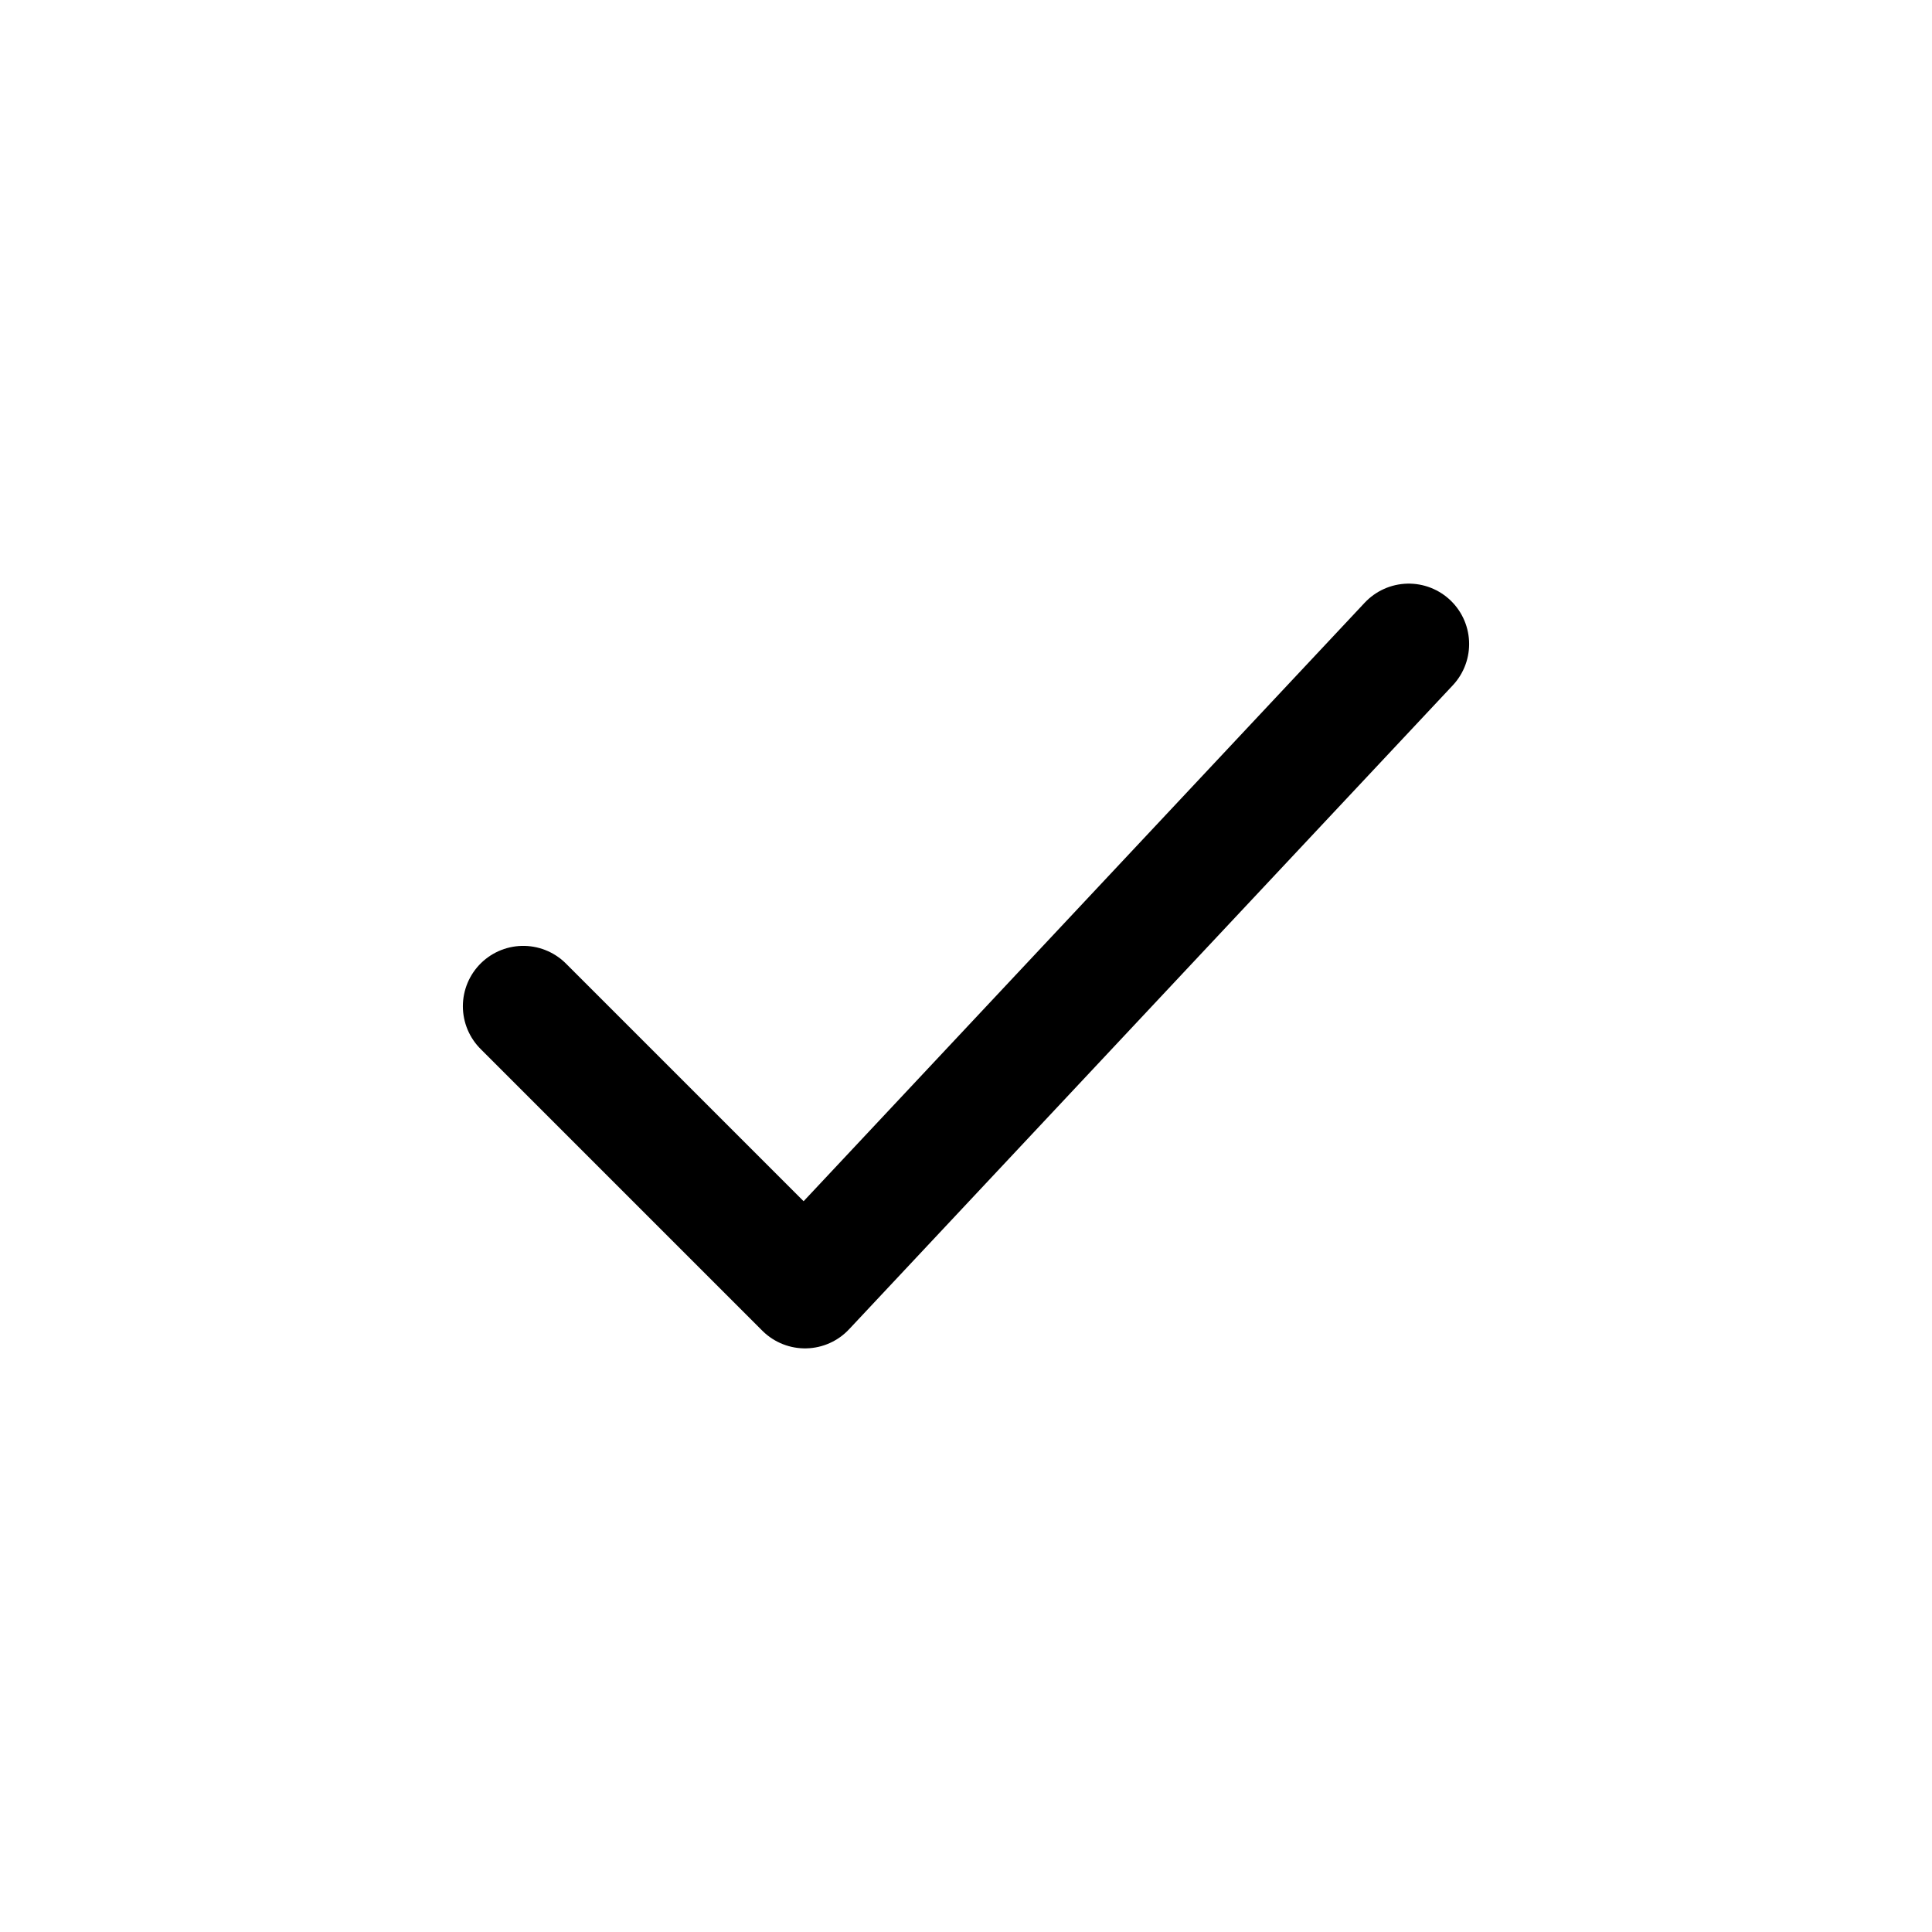
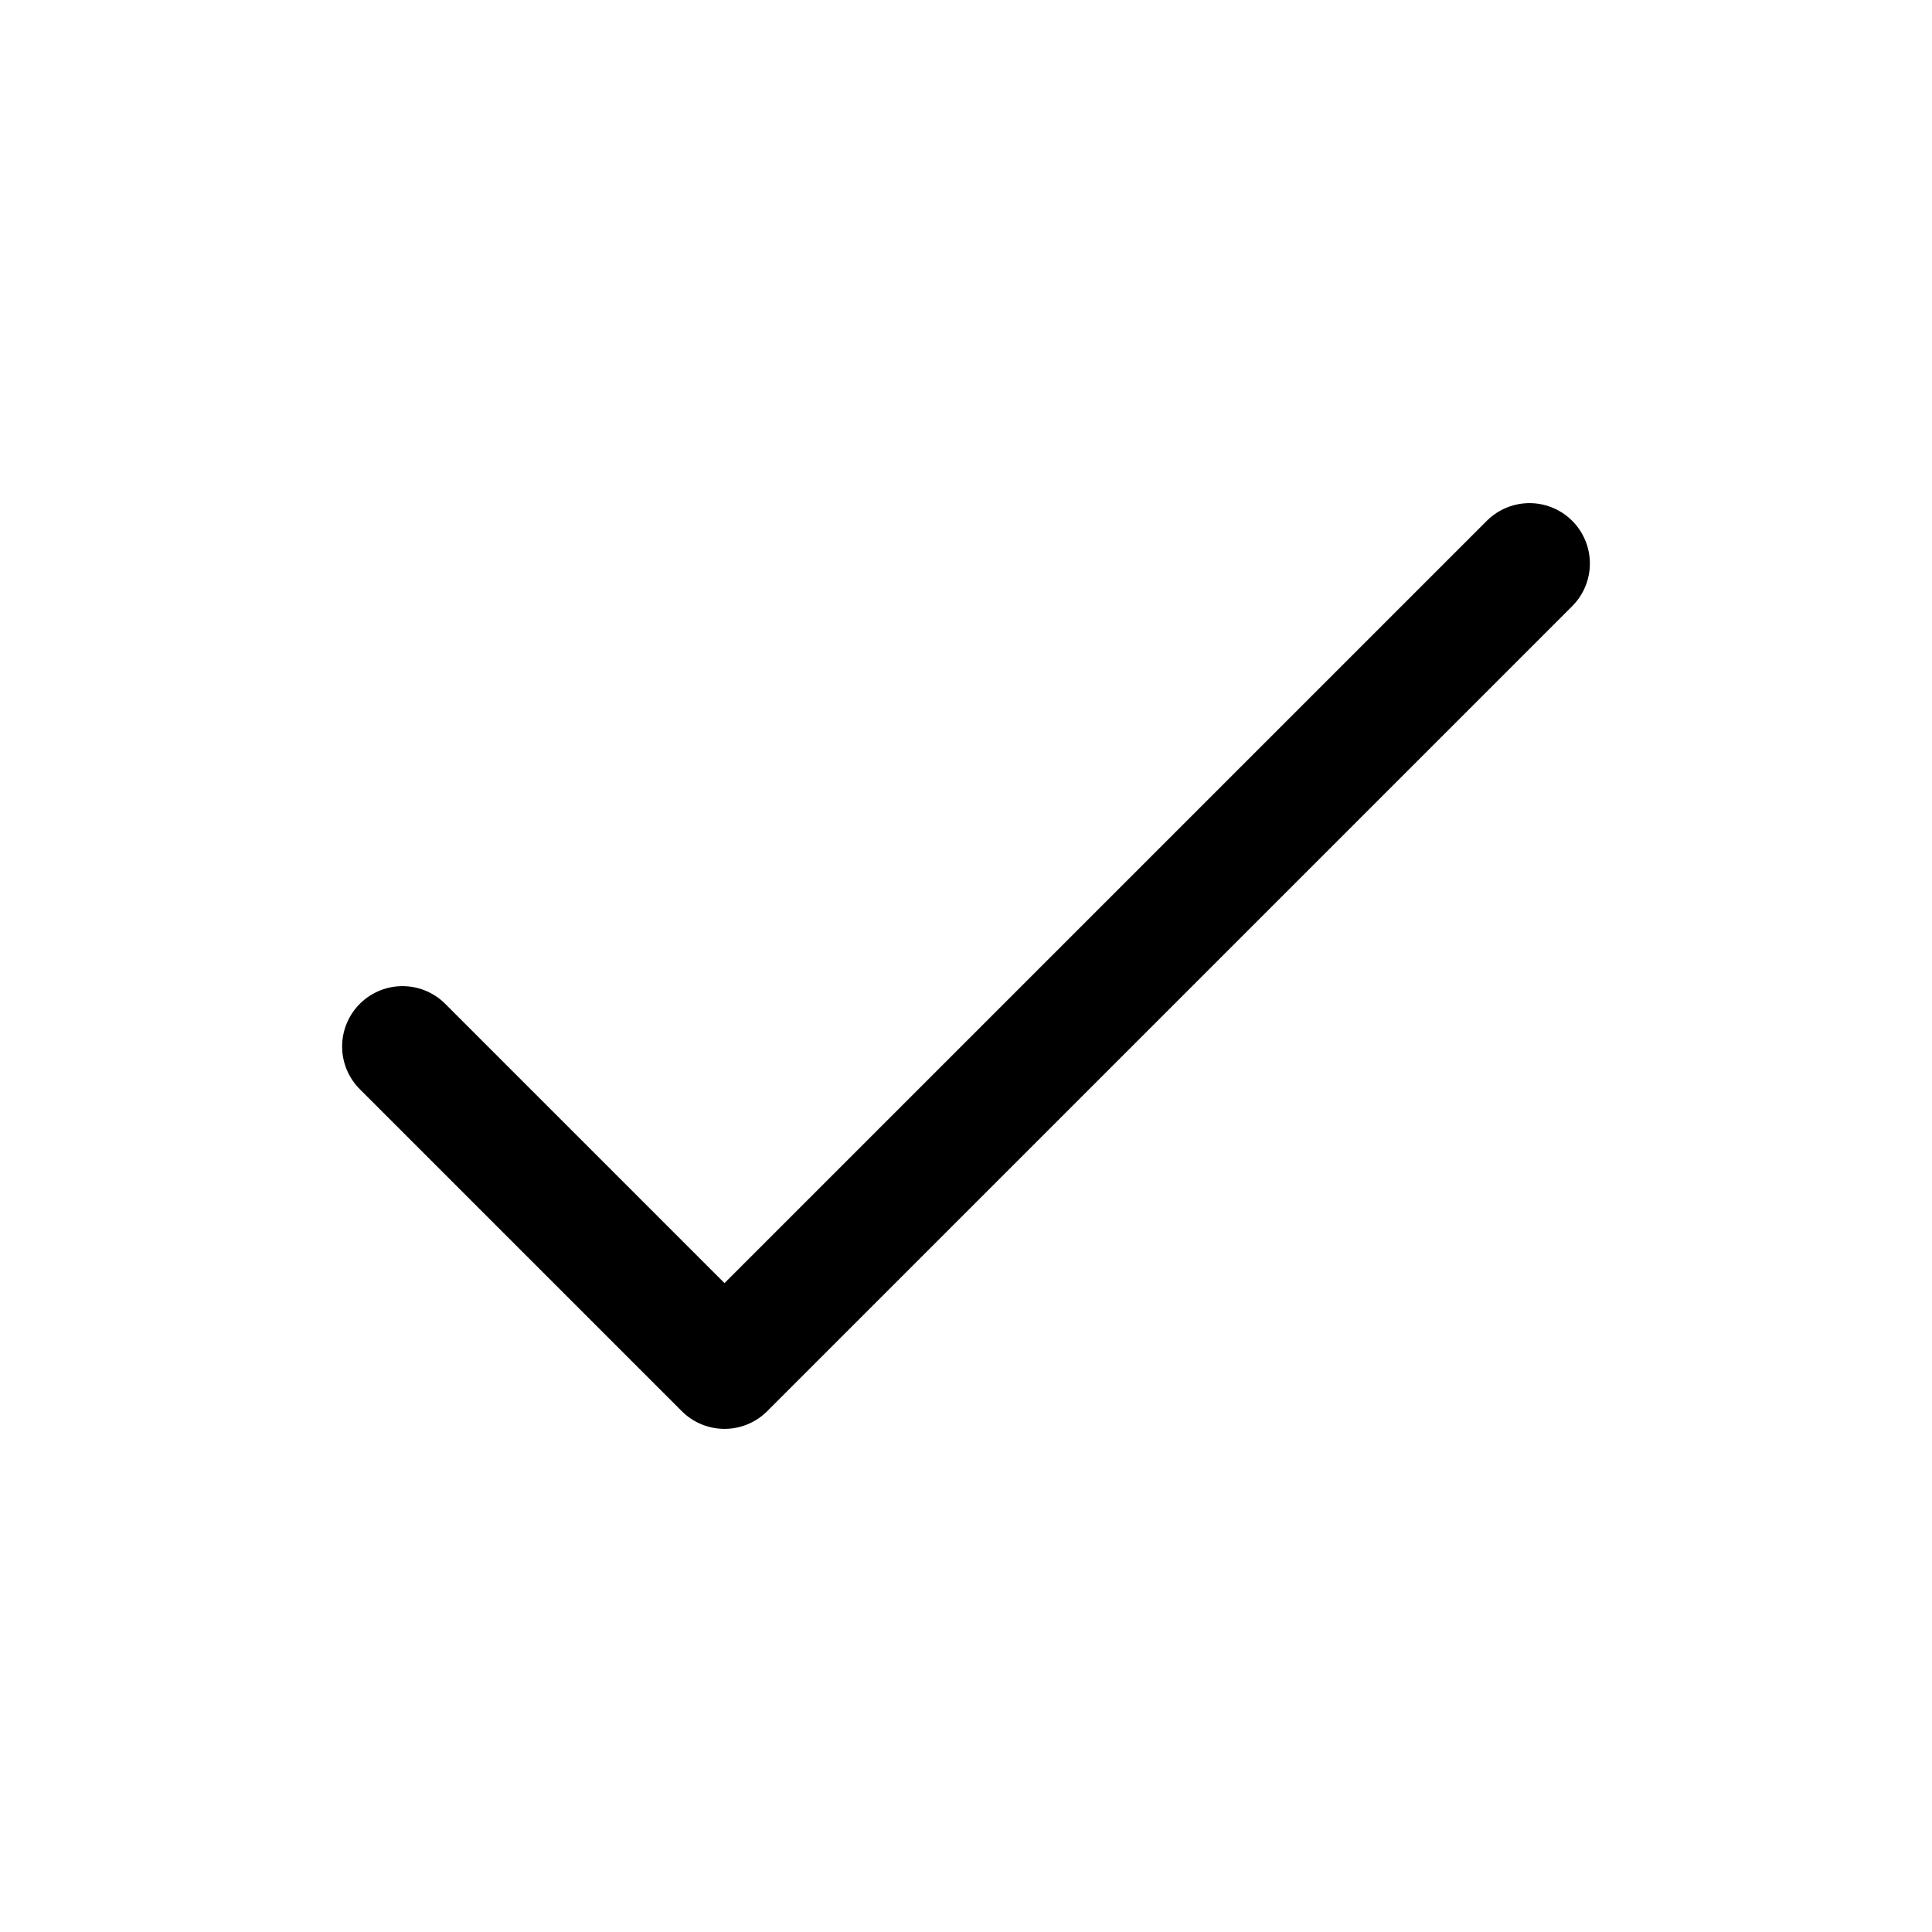
- <svg xmlns="http://www.w3.org/2000/svg" viewBox="0 0 24 24" fill="none" stroke="currentColor" stroke-width="1.5" stroke-linecap="round" stroke-linejoin="round">
-   <path d="m6.5 12.5 3.5 3.5 7.5-8" />
+ <svg xmlns="http://www.w3.org/2000/svg" width="1em" height="1em" viewBox="0 0 24 24" fill="none" stroke-width="1.5">
+   <path d="M5 13L9 17L19 7" stroke="currentColor" stroke-linecap="round" stroke-linejoin="round" />
</svg>
